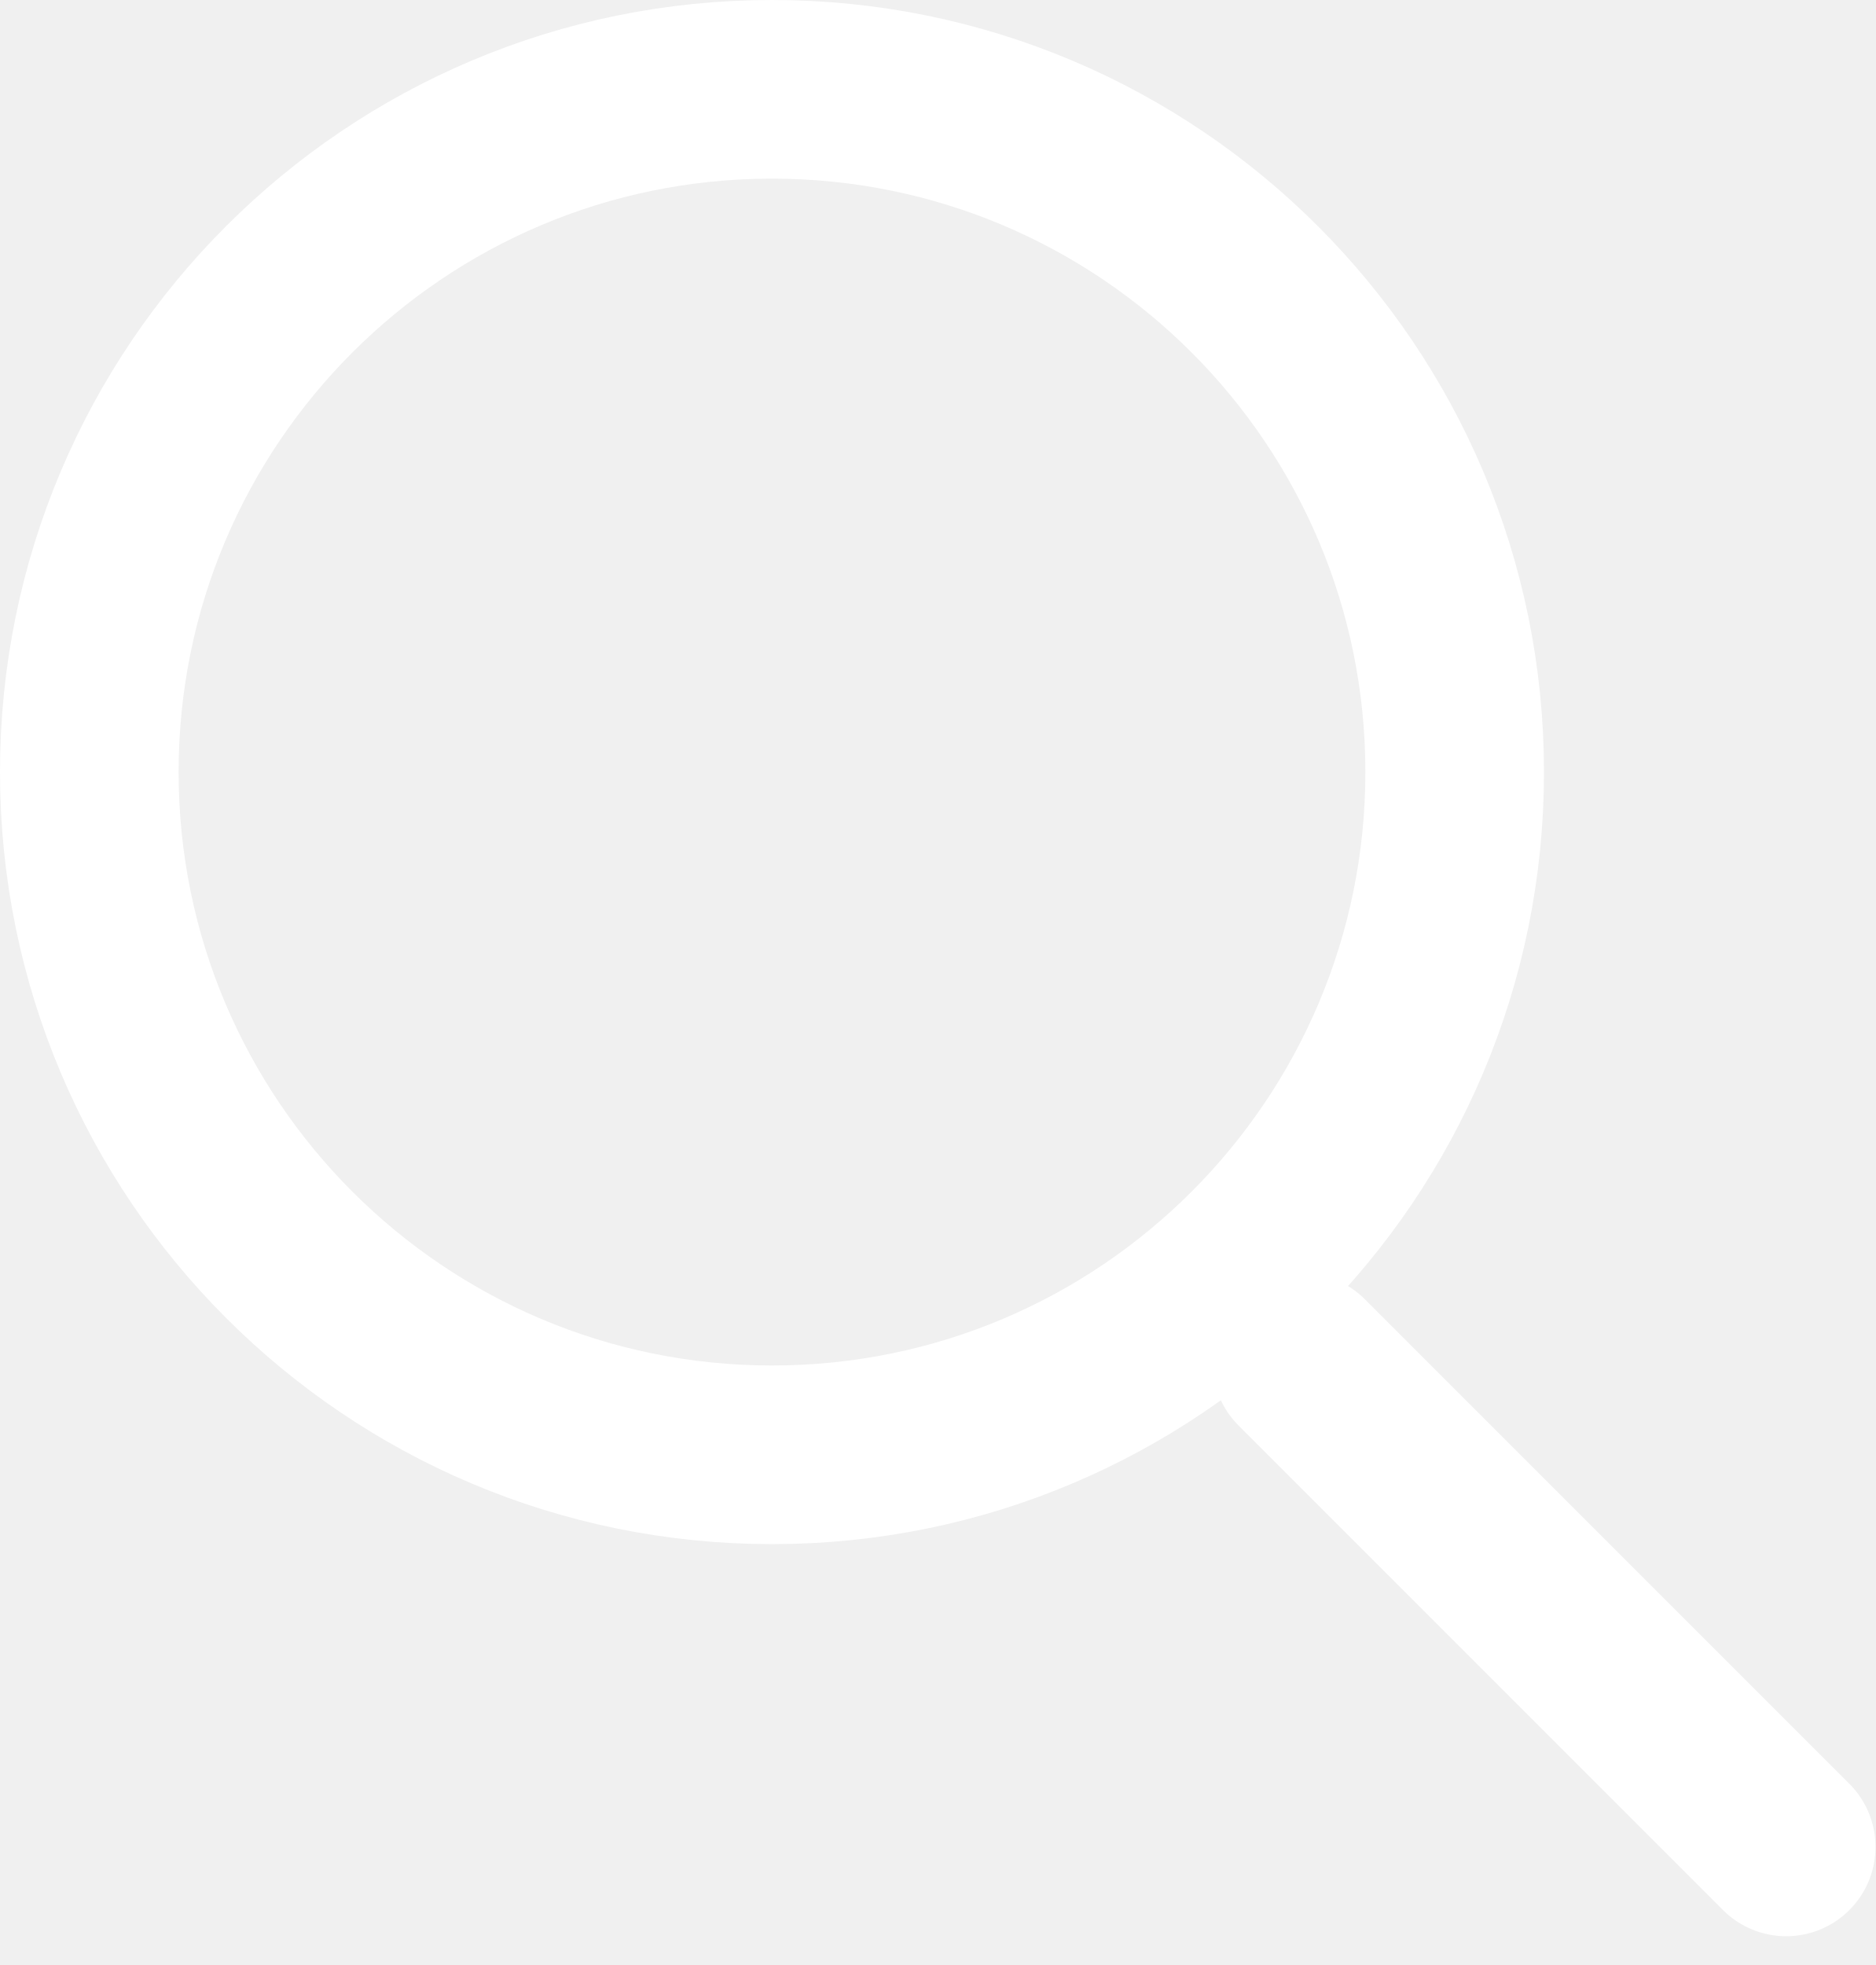
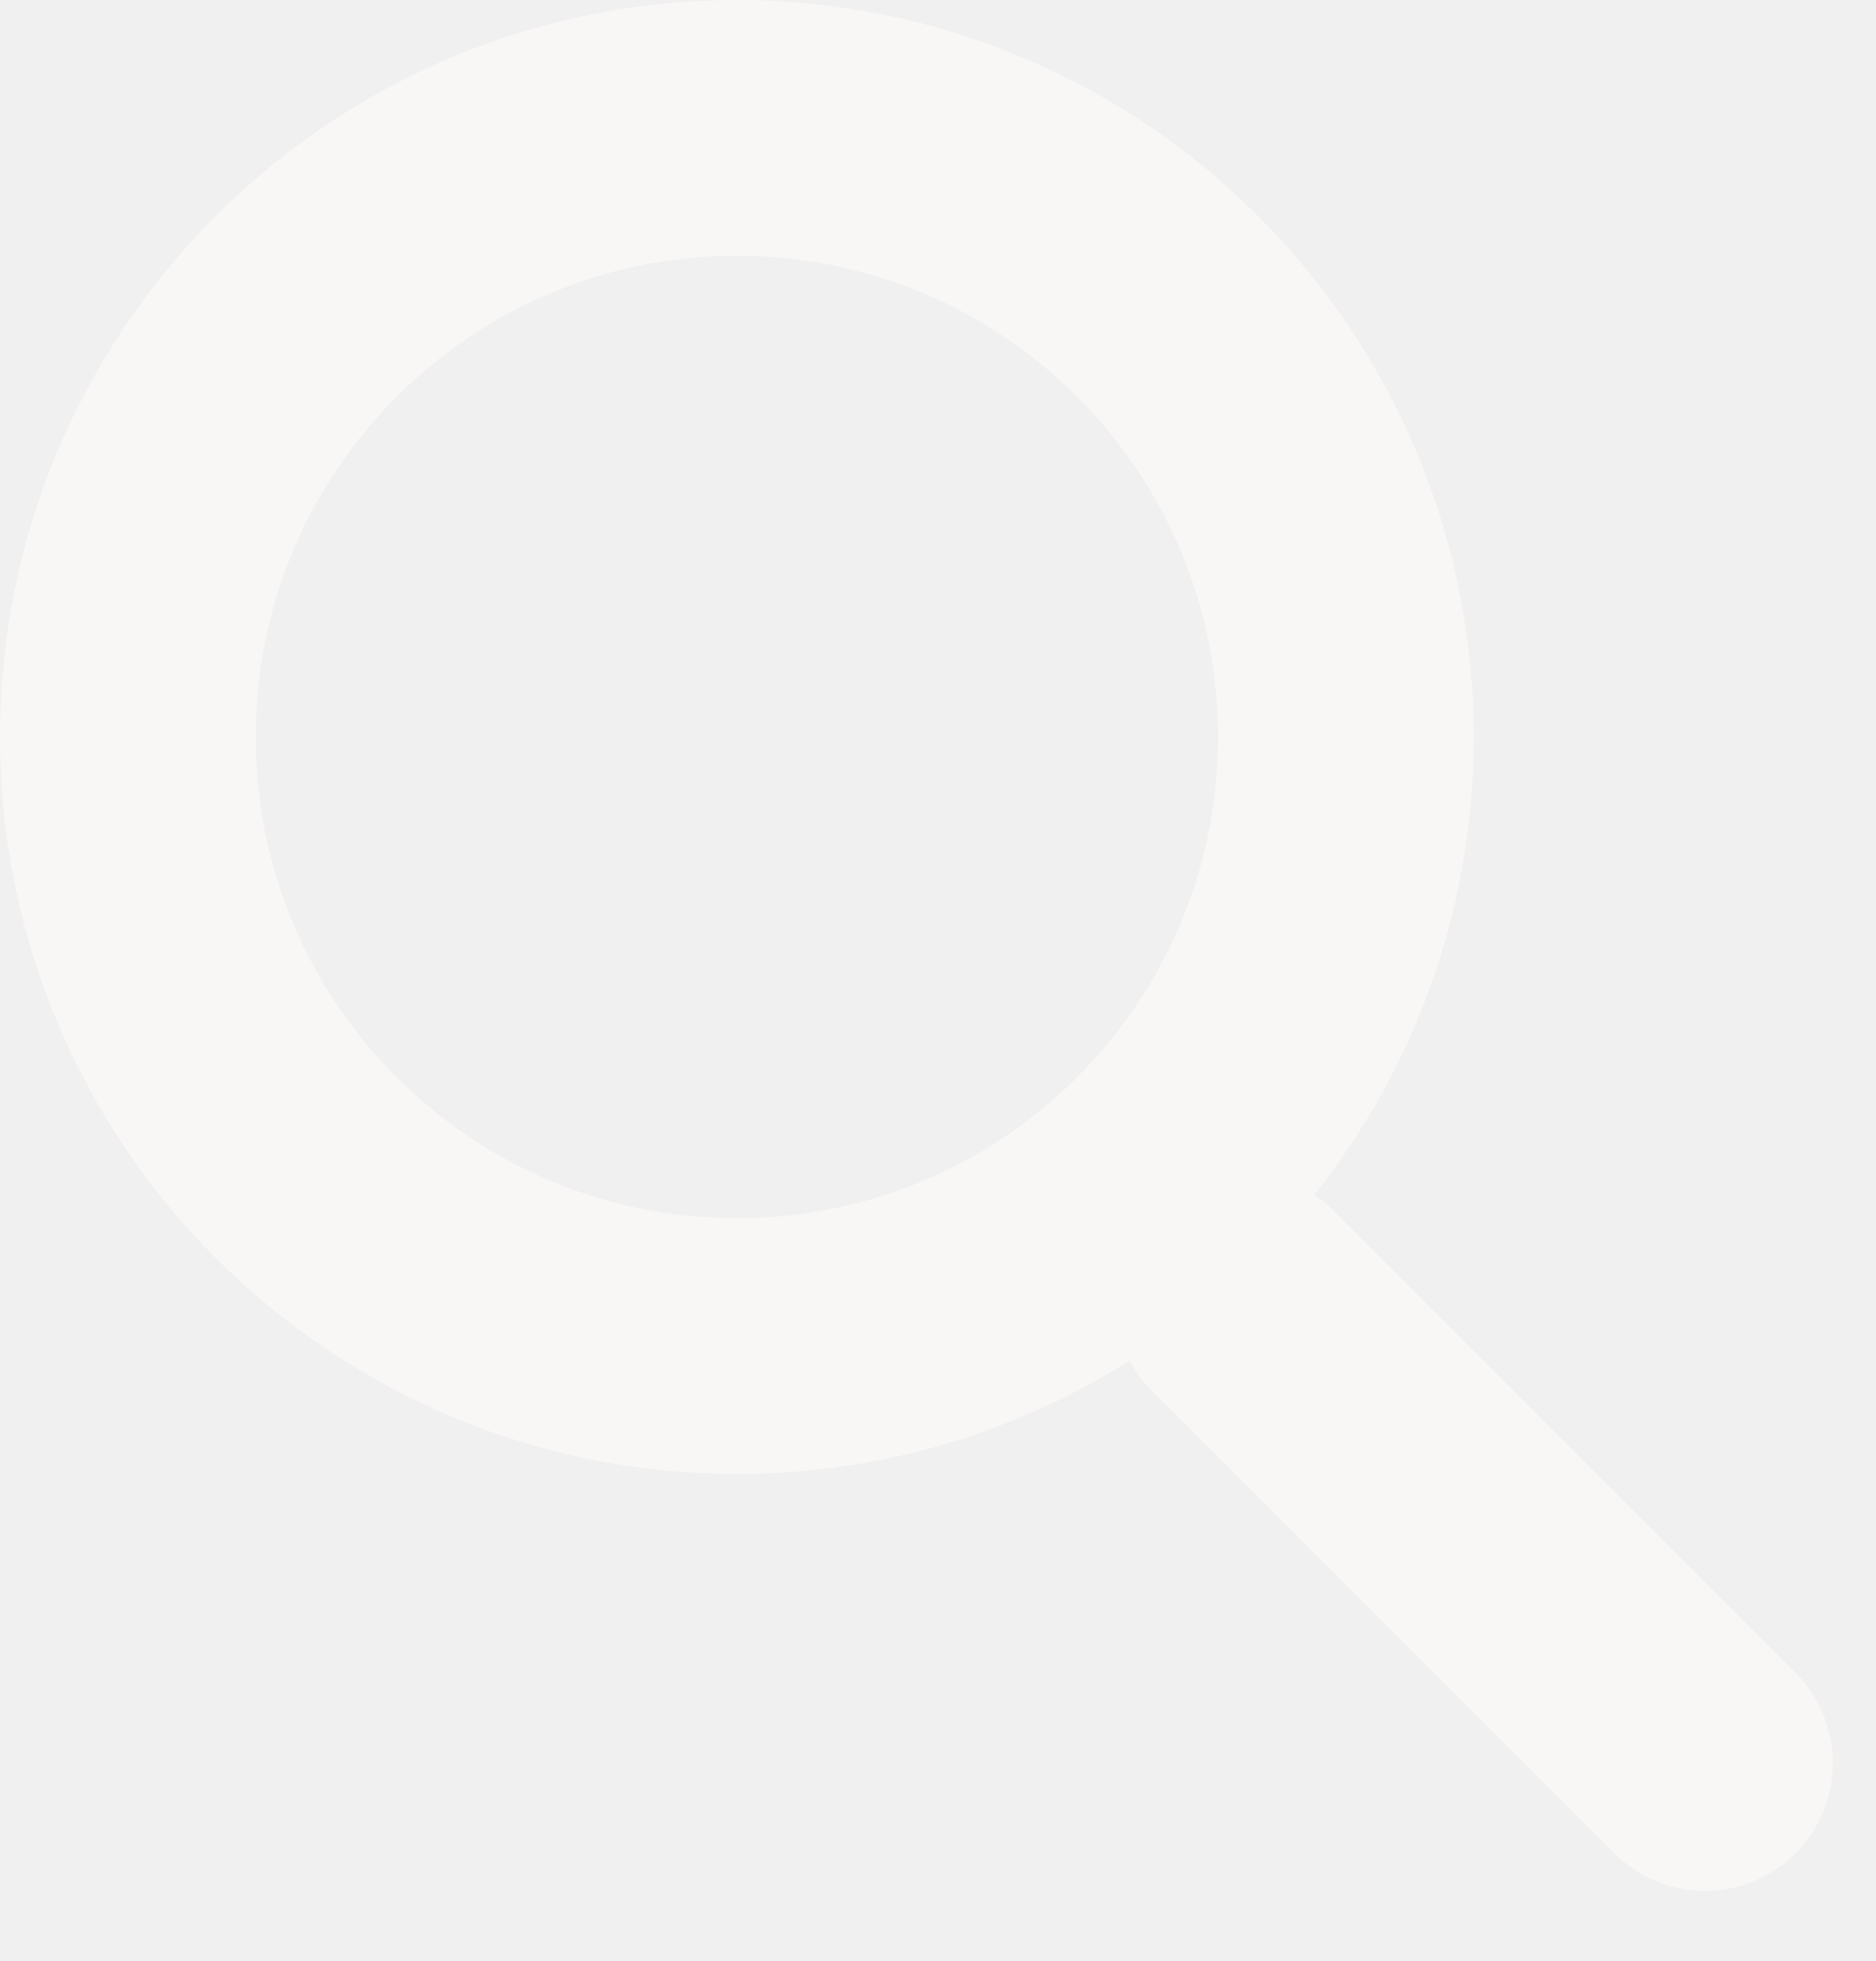
- <svg xmlns="http://www.w3.org/2000/svg" width="21" height="22" viewBox="0 0 21 22" fill="none">
-   <path d="M14.576 15.254L20 20.678" stroke="white" stroke-width="2" stroke-linecap="round" stroke-linejoin="round" />
-   <circle cx="8.644" cy="8.644" r="7.644" stroke="white" stroke-width="2" />
+ <svg xmlns="http://www.w3.org/2000/svg" width="22" height="23" viewBox="0 0 22 23" fill="none">
+   <g opacity="0.72">
+     <path d="M14.576 15.254L20 20.678" stroke="#FCF8F8" stroke-width="3" stroke-linecap="round" stroke-linejoin="round" />
+     <circle cx="8.644" cy="8.644" r="7.144" stroke="#FCF8F8" stroke-width="3" />
+   </g>
</svg>
